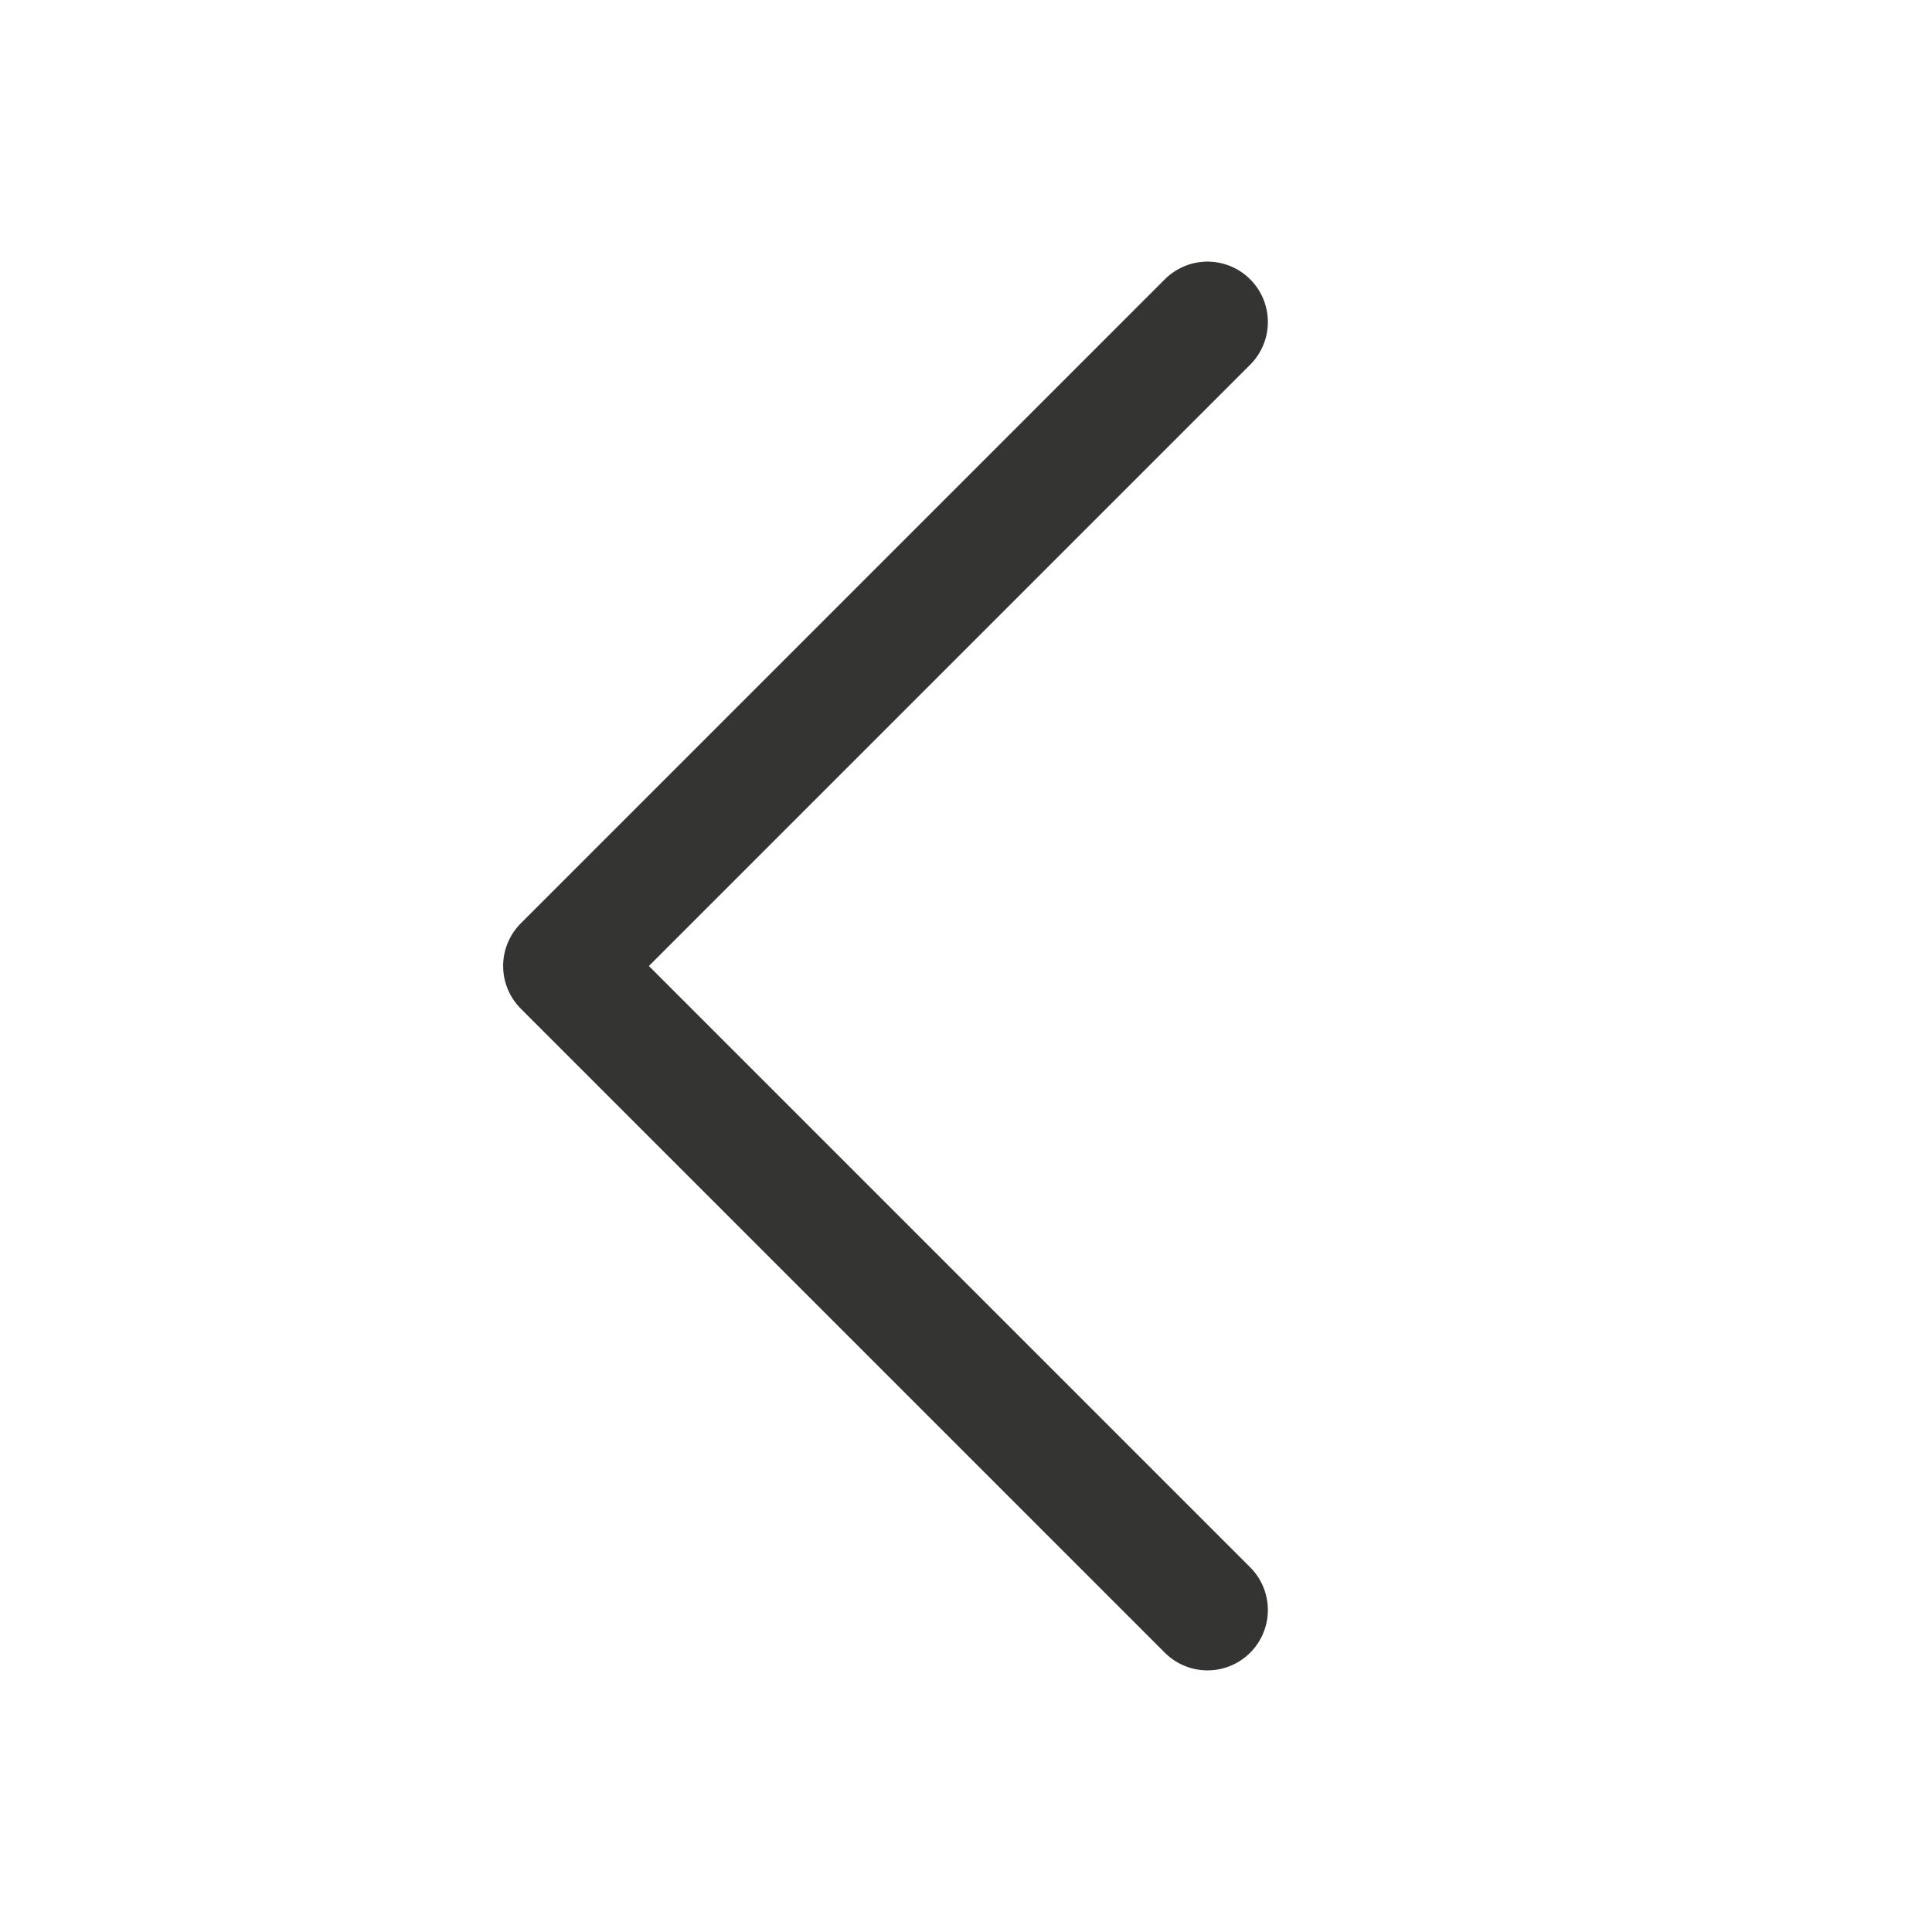
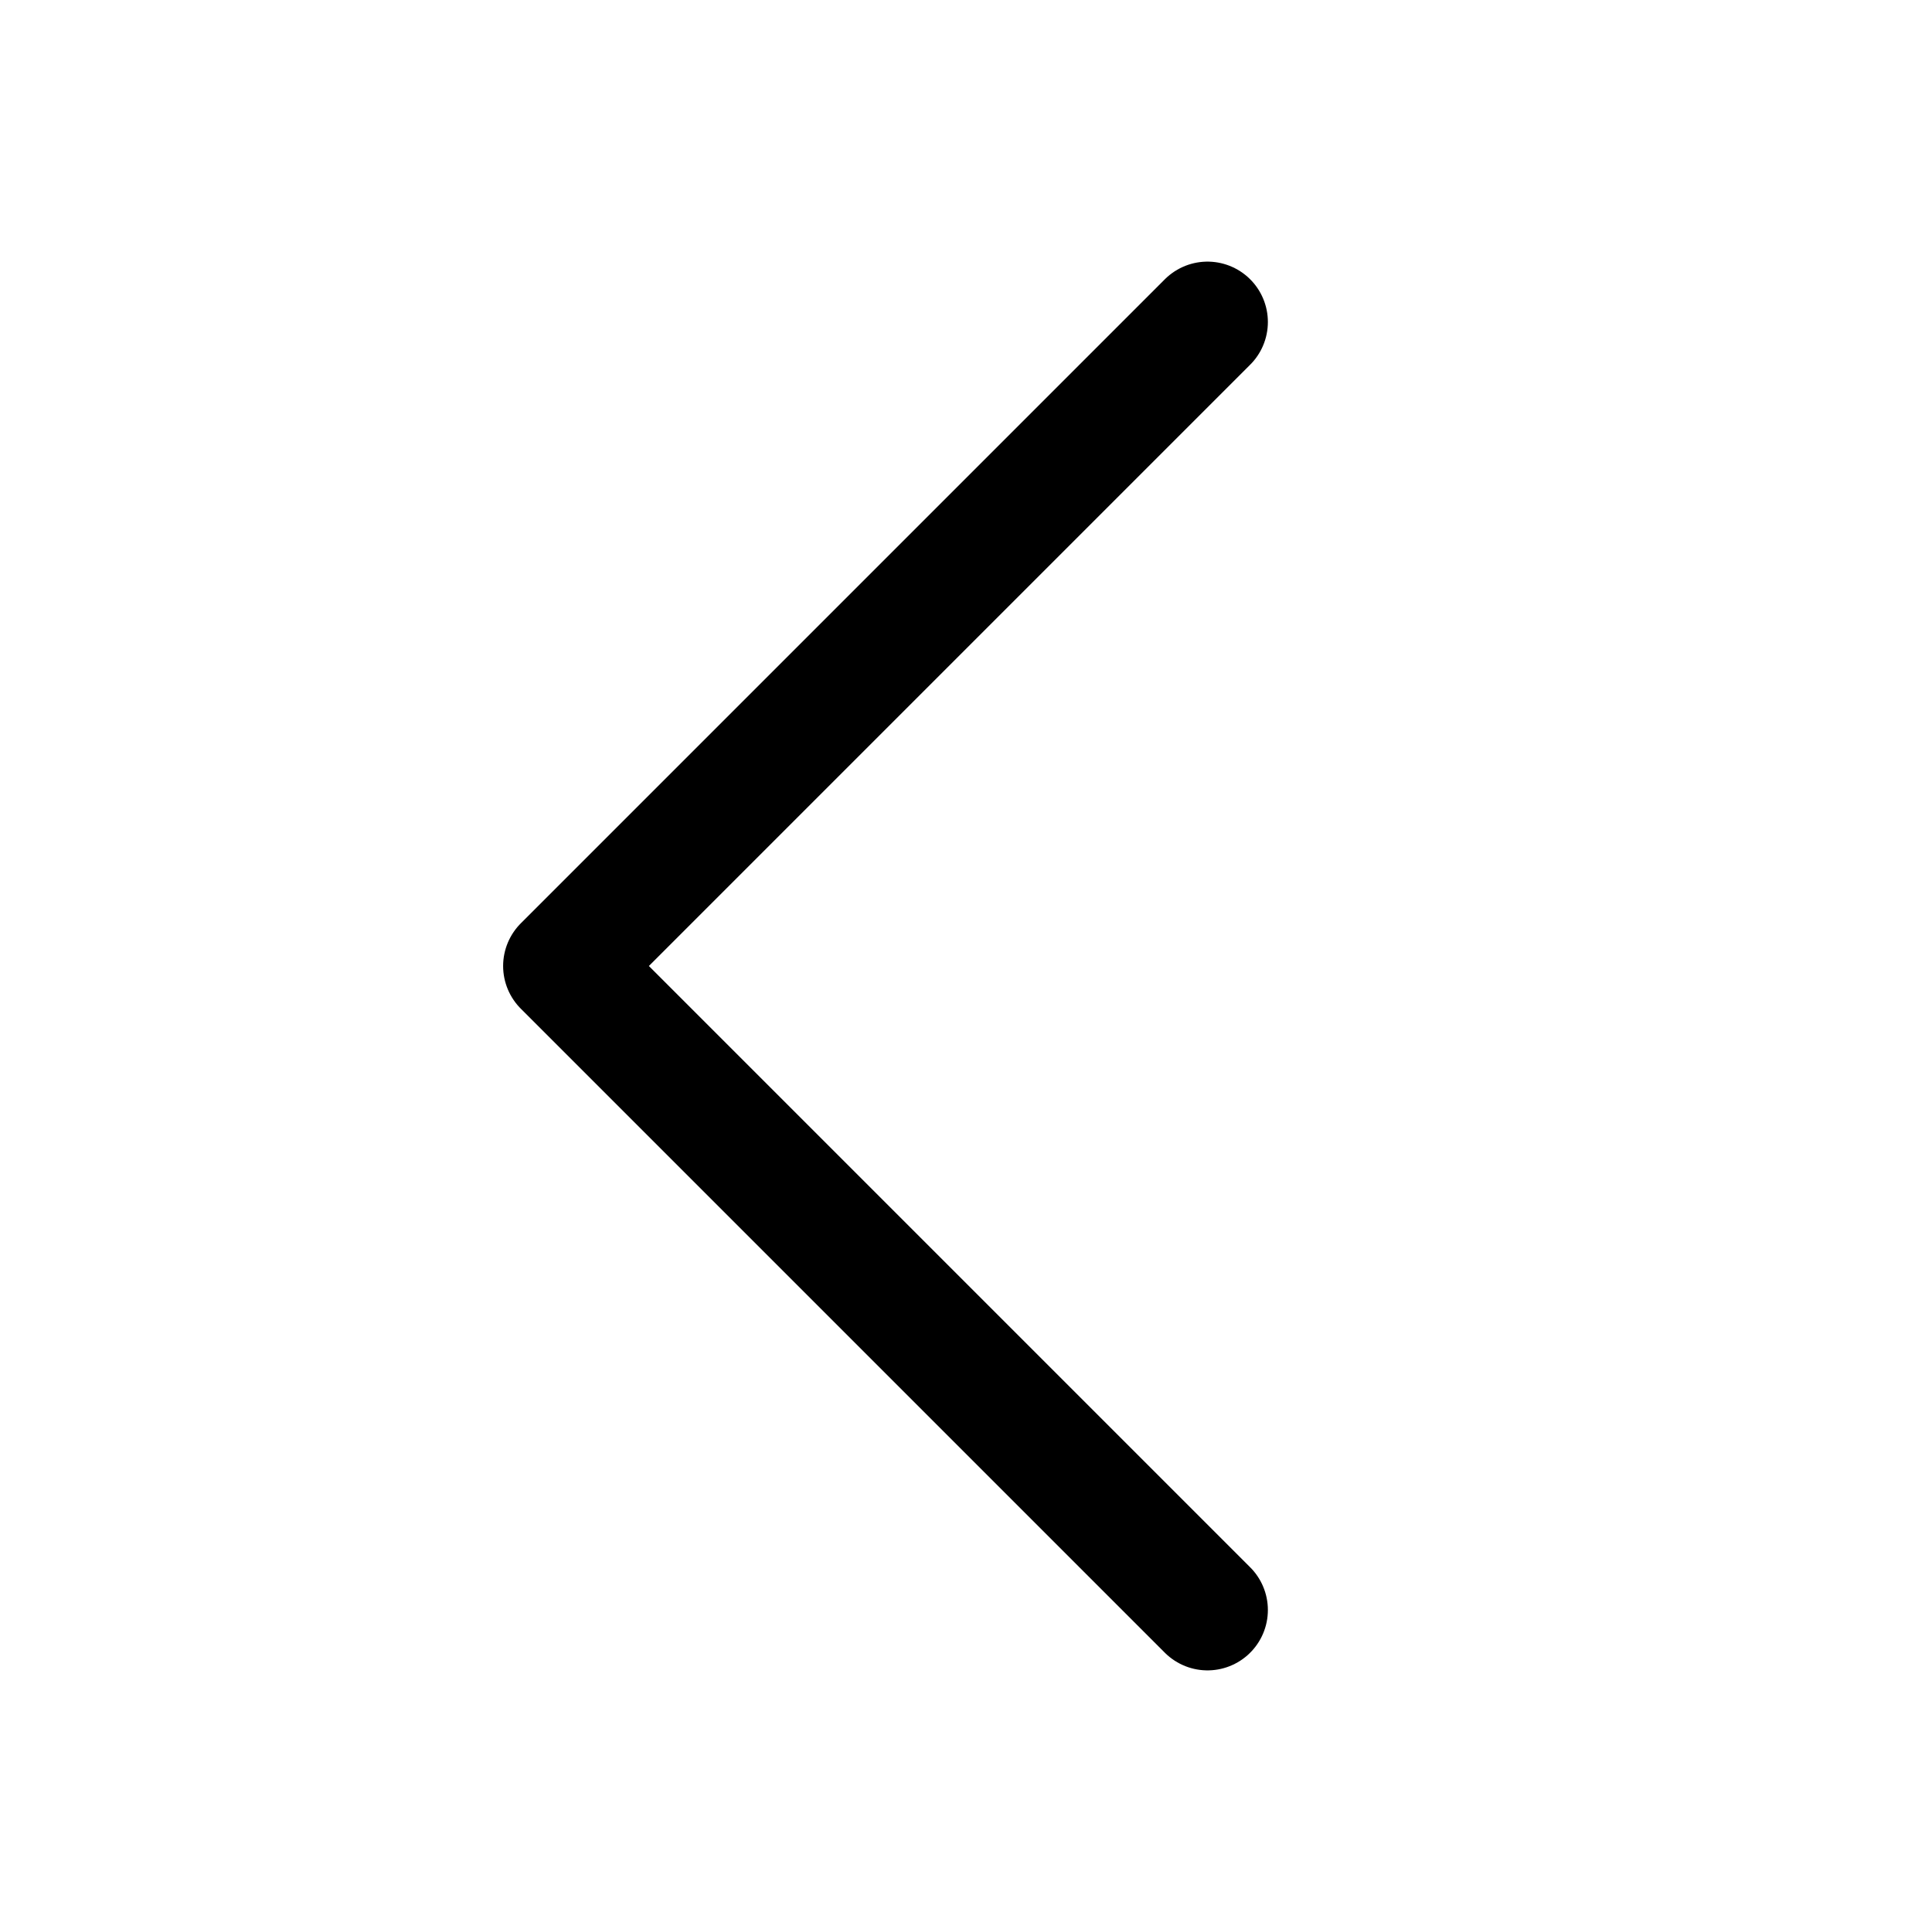
<svg xmlns="http://www.w3.org/2000/svg" width="24" height="24" viewBox="0 0 24 24" fill="none">
-   <path d="M15 4L7 12L15 20" stroke="#343433" stroke-width="1.5" stroke-linecap="round" stroke-linejoin="round" />
+   <path d="M15 4L7 12L15 20" stroke="currentColor" stroke-width="1.5" stroke-linecap="round" stroke-linejoin="round" />
</svg>
